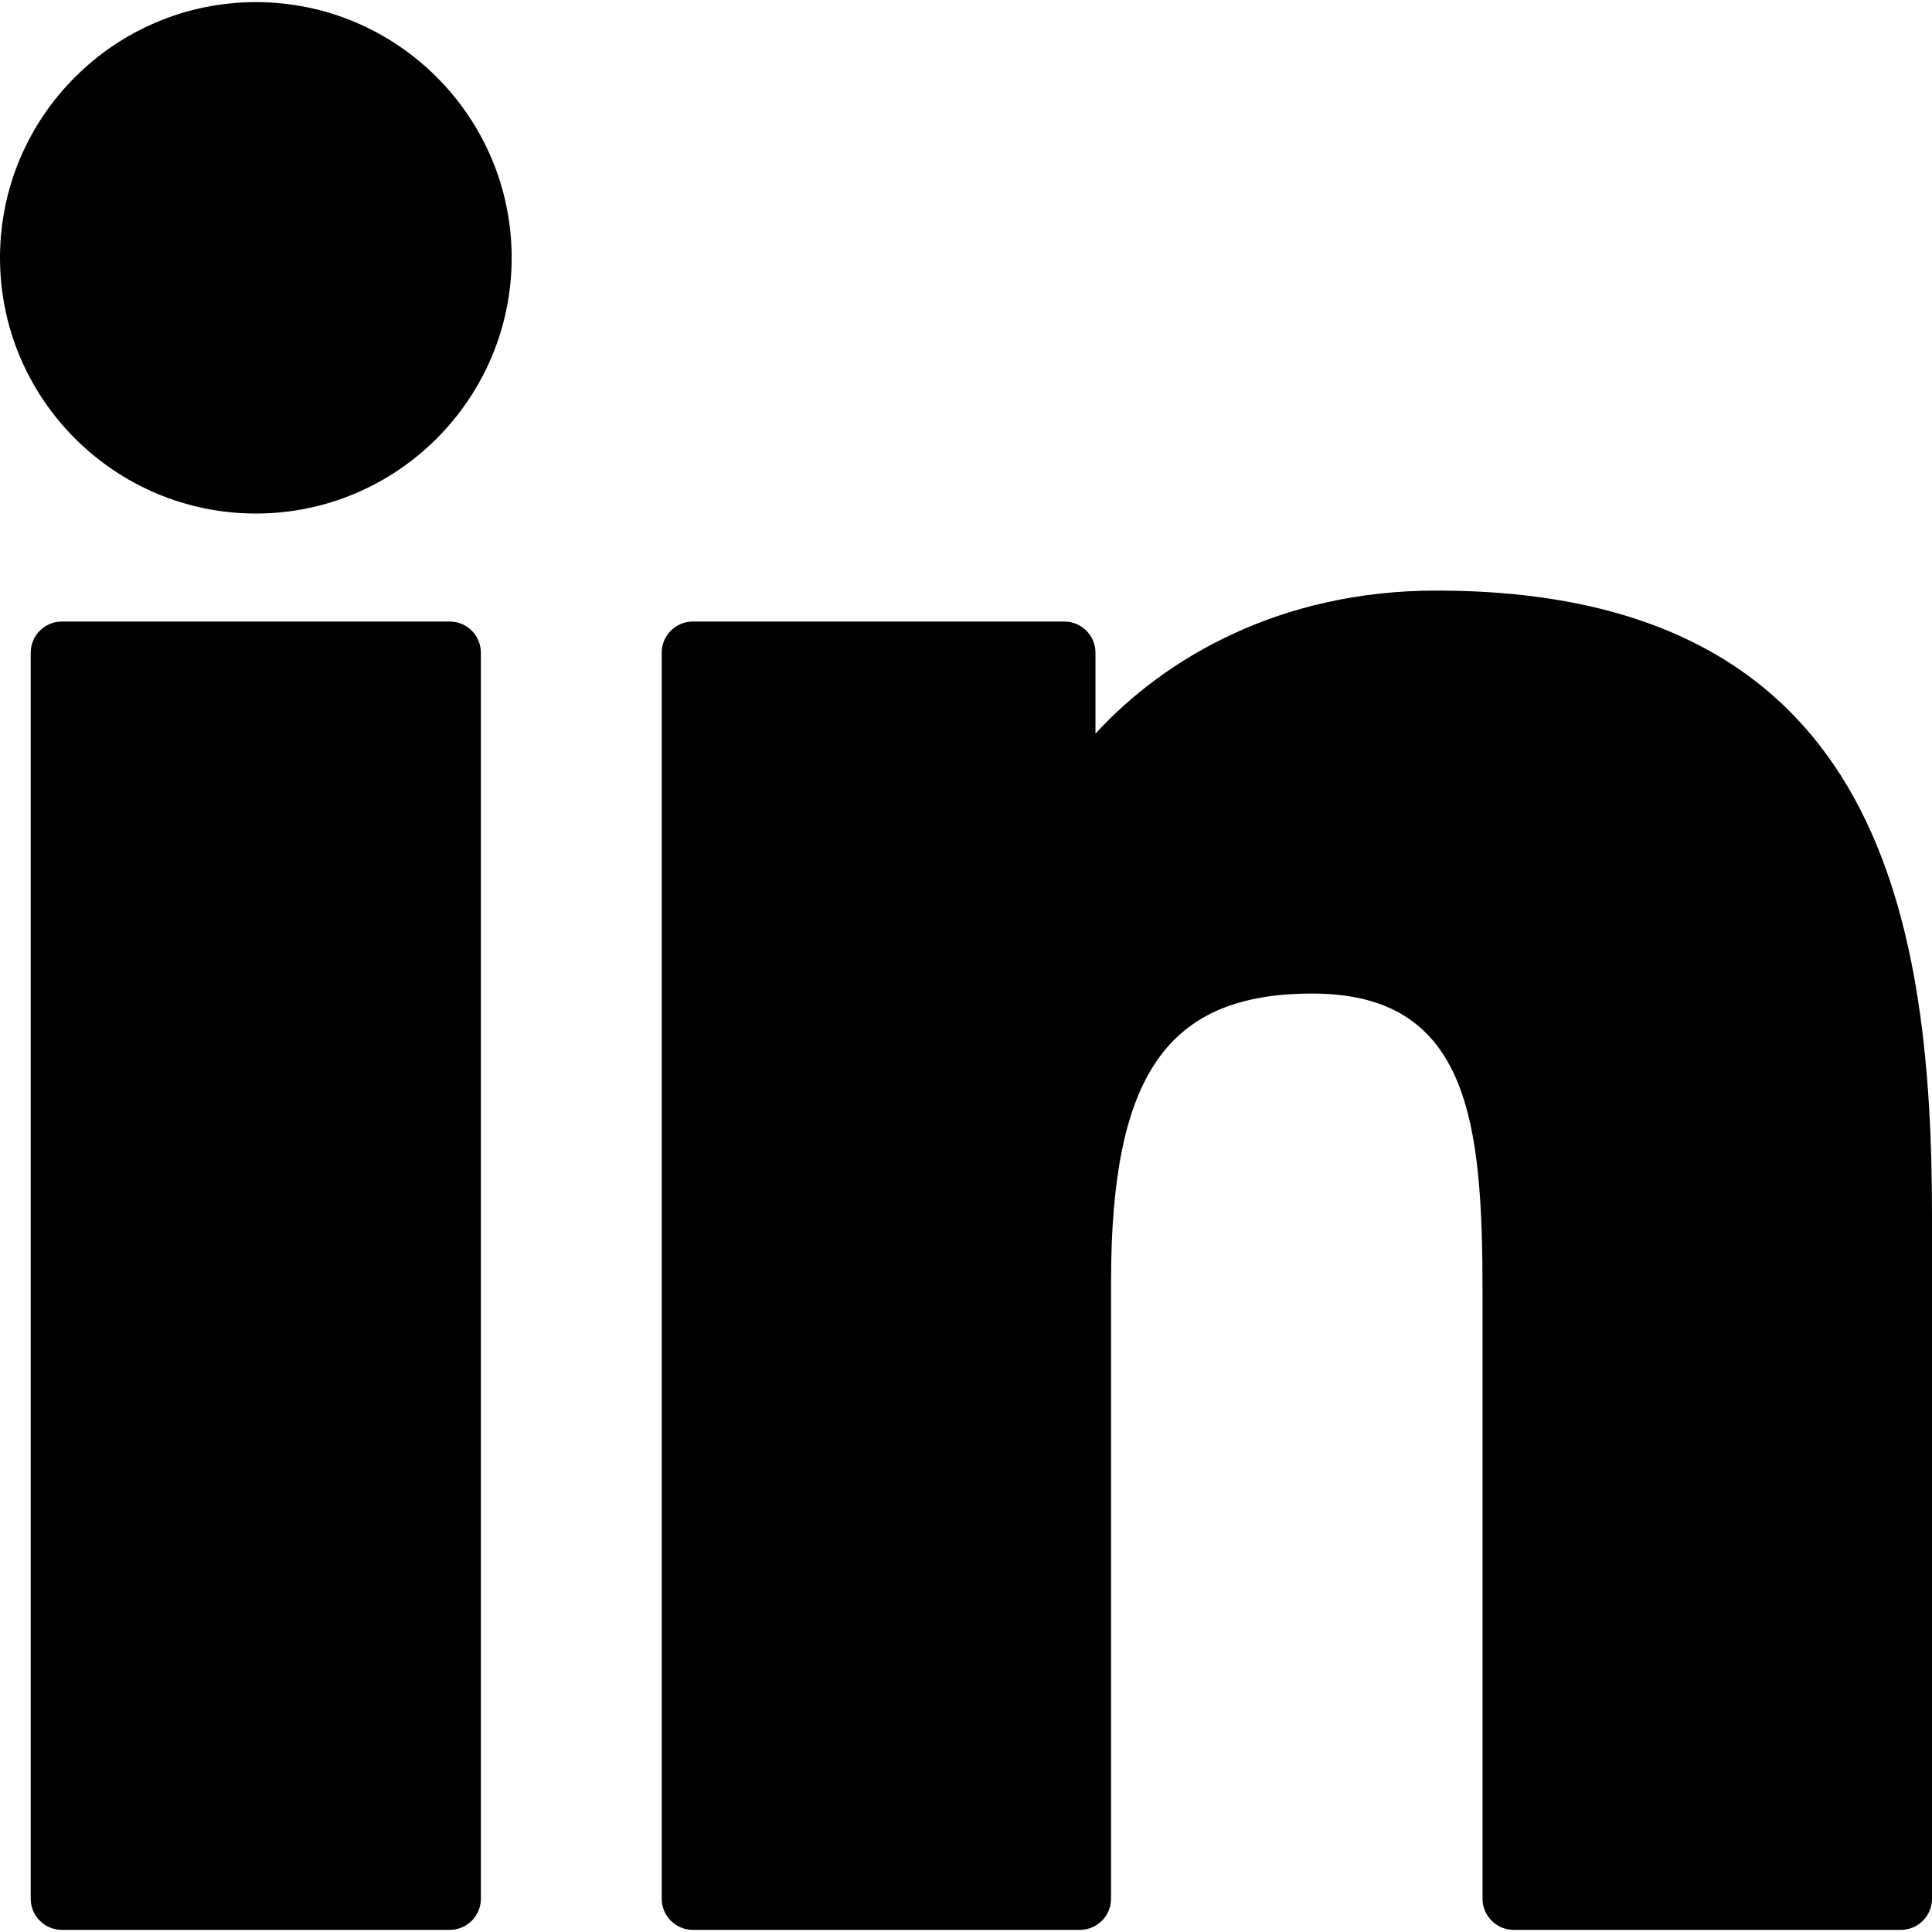
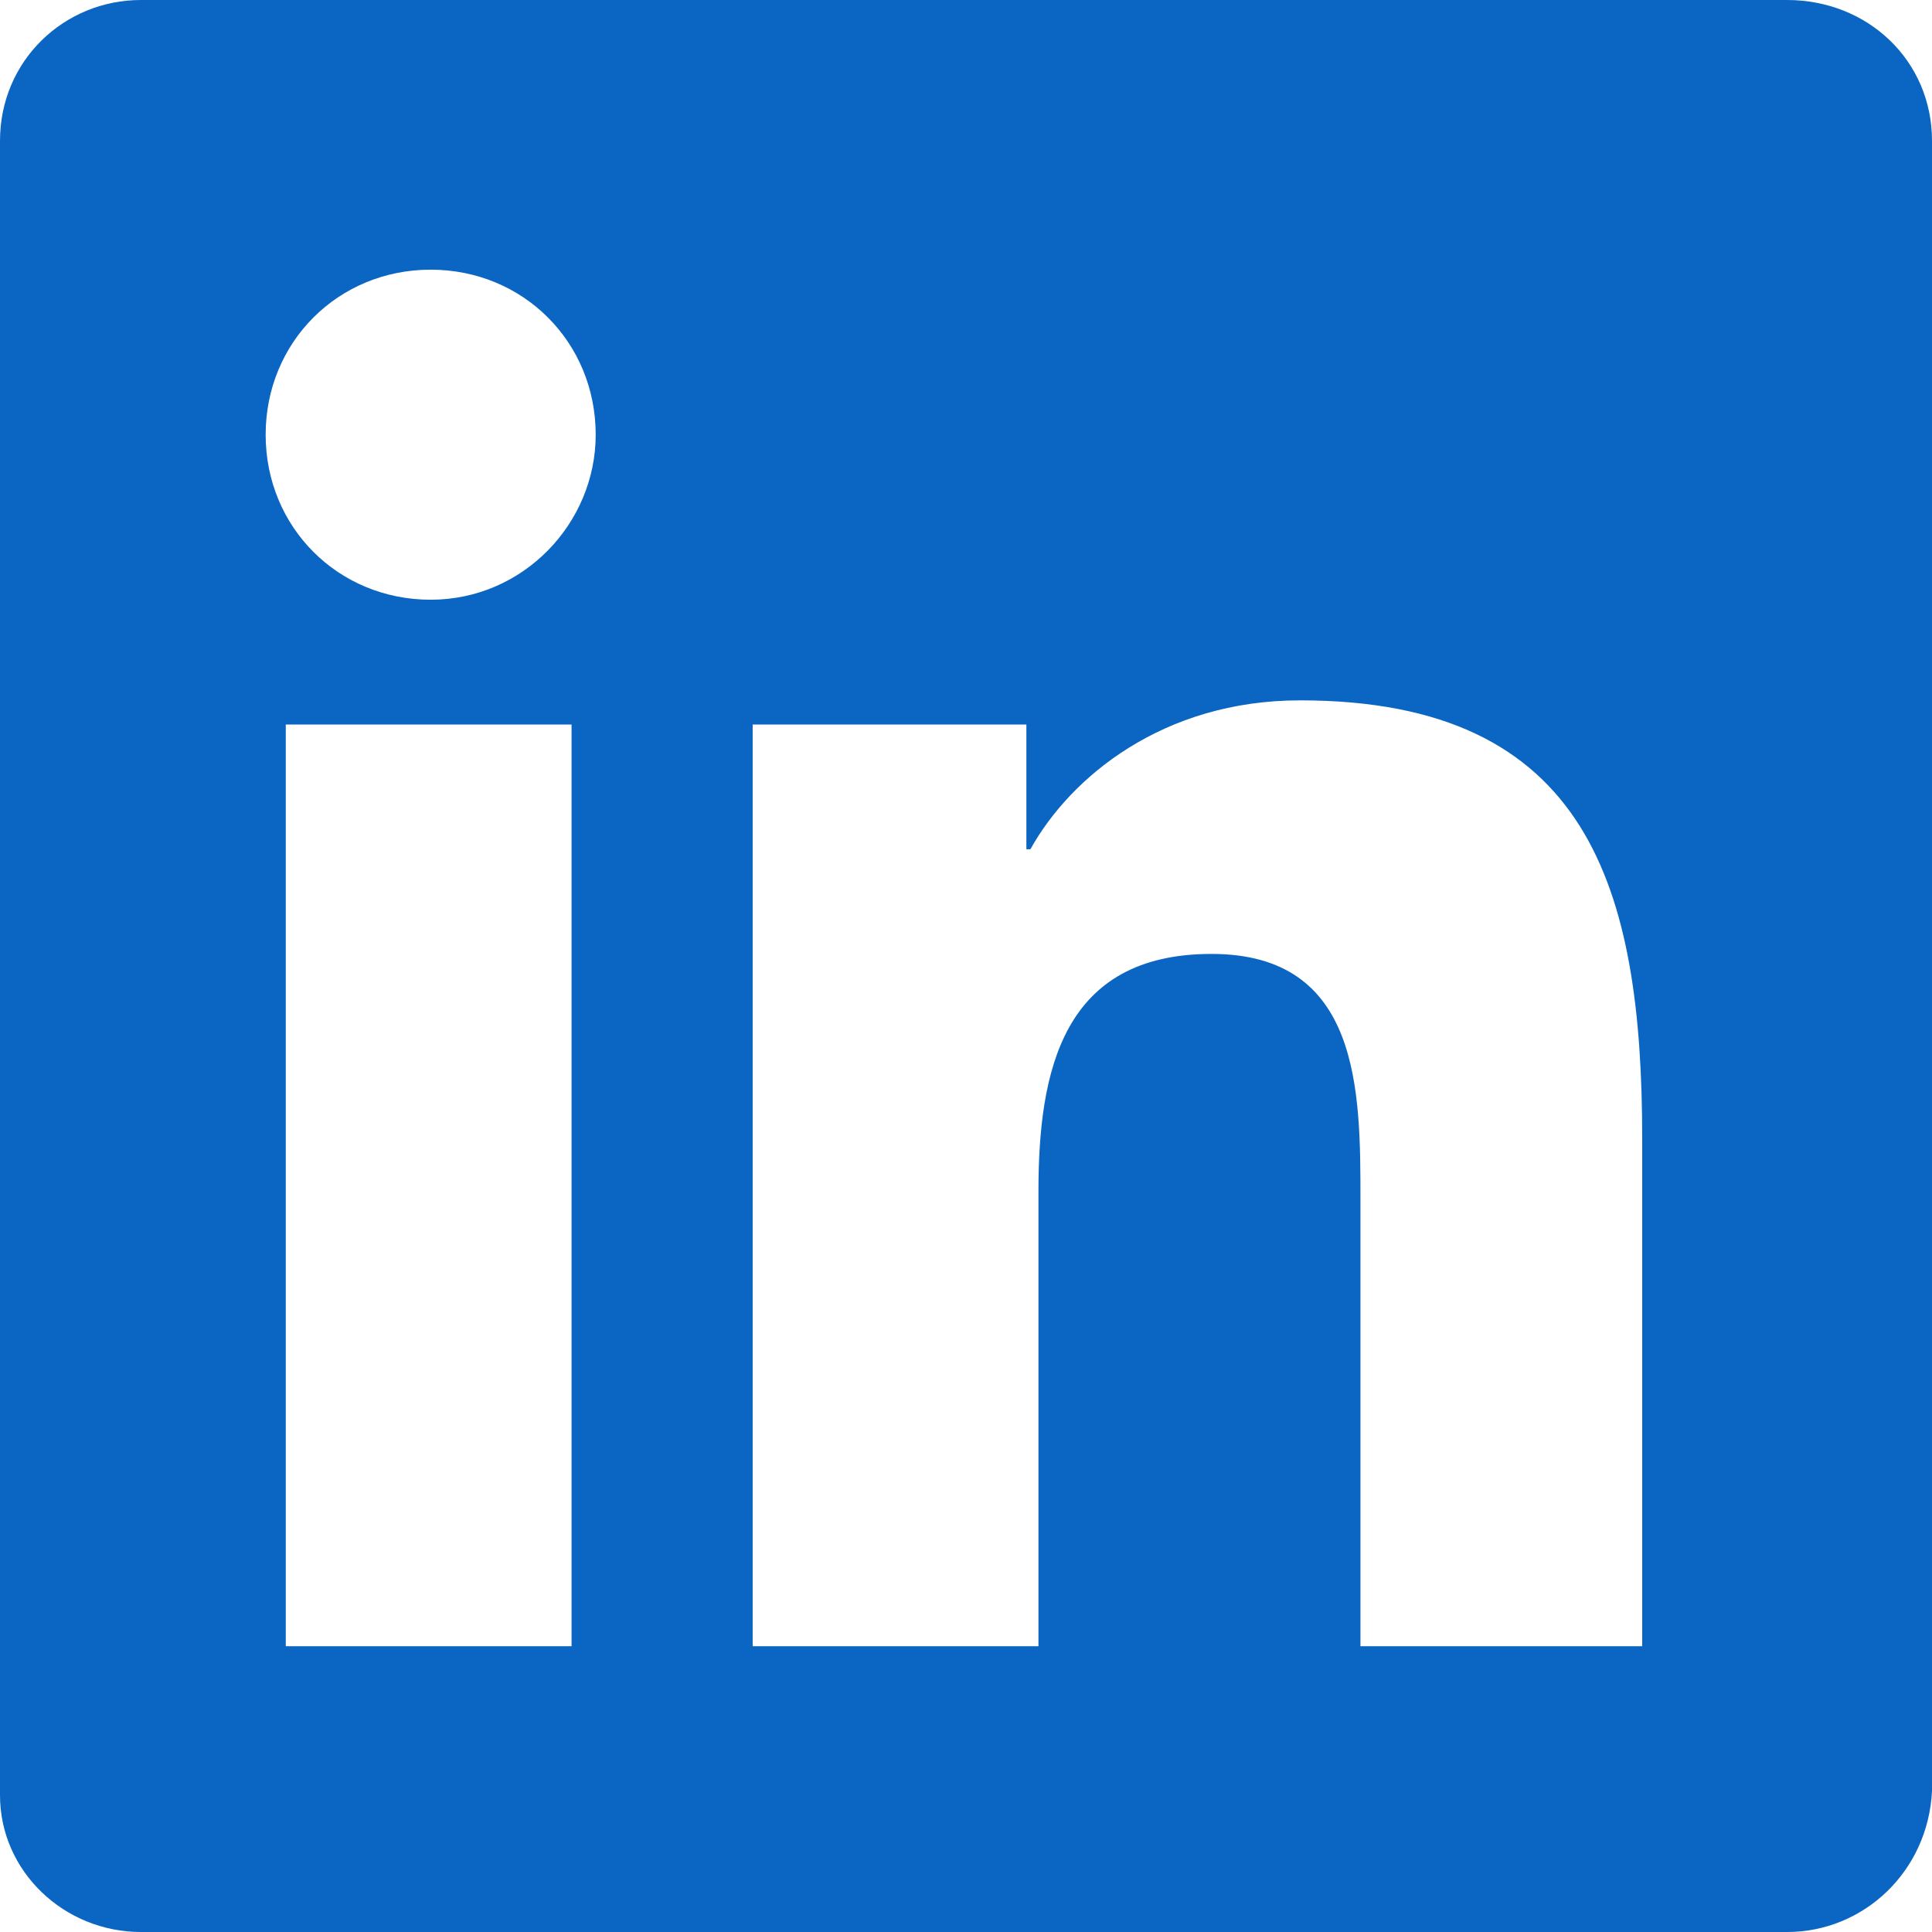
- <svg xmlns="http://www.w3.org/2000/svg" enable-background="new 0 0 310 310" viewBox="0 0 310 310">
-   <path d="m72.16 99.73h-62.233c-2.762 0-5 2.239-5 5v199.928c0 2.762 2.238 5 5 5h62.233c2.762 0 5-2.238 5-5v-199.928c0-2.761-2.238-5-5-5z" />
-   <path d="m41.066.341c-22.644 0-41.066 18.402-41.066 41.021 0 22.629 18.422 41.038 41.066 41.038 22.626 0 41.033-18.41 41.033-41.038.001-22.619-18.407-41.021-41.033-41.021z" />
-   <path d="m230.454 94.761c-24.995 0-43.472 10.745-54.679 22.954v-12.985c0-2.761-2.238-5-5-5h-59.599c-2.762 0-5 2.239-5 5v199.928c0 2.762 2.238 5 5 5h62.097c2.762 0 5-2.238 5-5v-98.918c0-33.333 9.054-46.319 32.29-46.319 25.306 0 27.317 20.818 27.317 48.034v97.204c0 2.762 2.238 5 5 5h62.12c2.762 0 5-2.238 5-5v-109.664c0-49.565-9.451-100.234-79.546-100.234z" />
+ <svg xmlns="http://www.w3.org/2000/svg" width="48" height="48" viewBox="0 0 48 48">
+   <path fill="#0a66c2" d="M44.4 0H3.5C1.6 0 0 1.5 0 3.5v41.1C0 46.5 1.6 48 3.5 48h40.9c1.9 0 3.5-1.5 3.6-3.5v-41c0-2-1.6-3.5-3.6-3.5M14.2 40.9H7.1V18h7.1zm-3.5-26c-2.3 0-4.1-1.8-4.1-4.1s1.8-4.1 4.1-4.1 4.1 1.8 4.1 4.1c0 2.2-1.8 4.1-4.1 4.1m30.2 26h-7.1V29.8c0-2.7 0-6.1-3.7-6.1s-4.3 2.9-4.3 5.9v11.3h-7.1V18h6.8v3.1h.1c1-1.8 3.3-3.7 6.7-3.7 7.2 0 8.5 4.7 8.5 10.9v12.6z" />
</svg>
